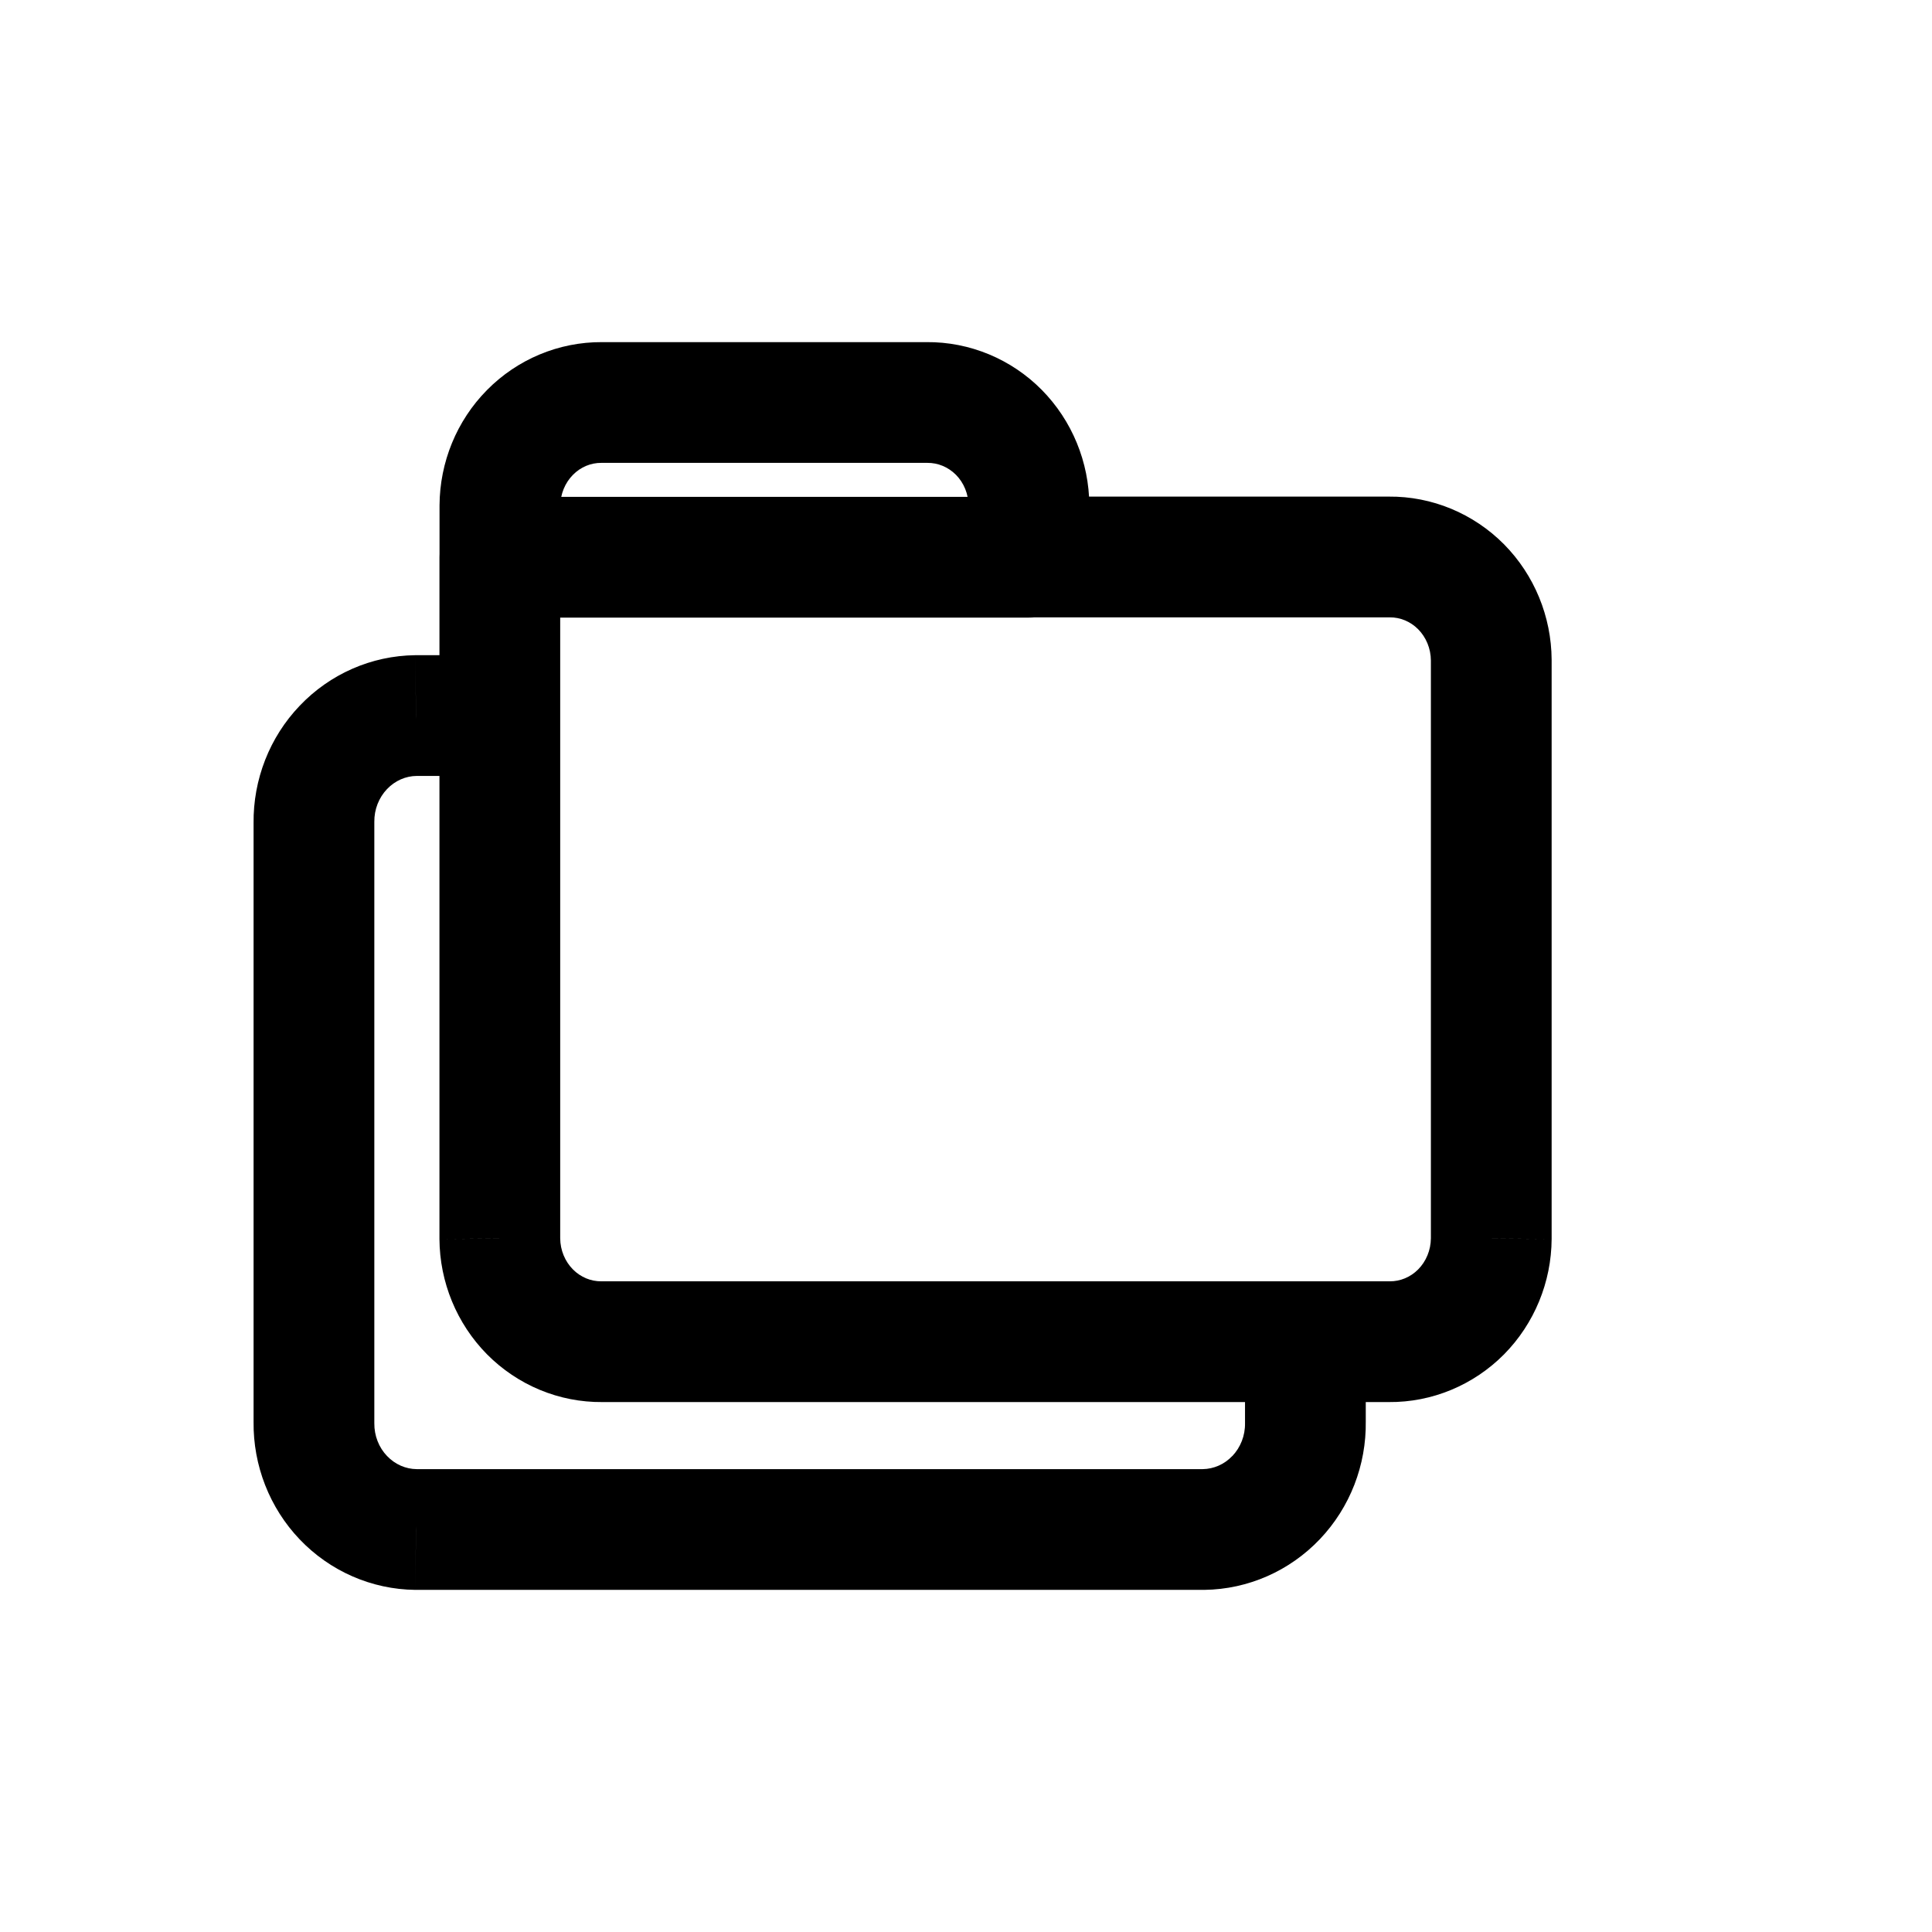
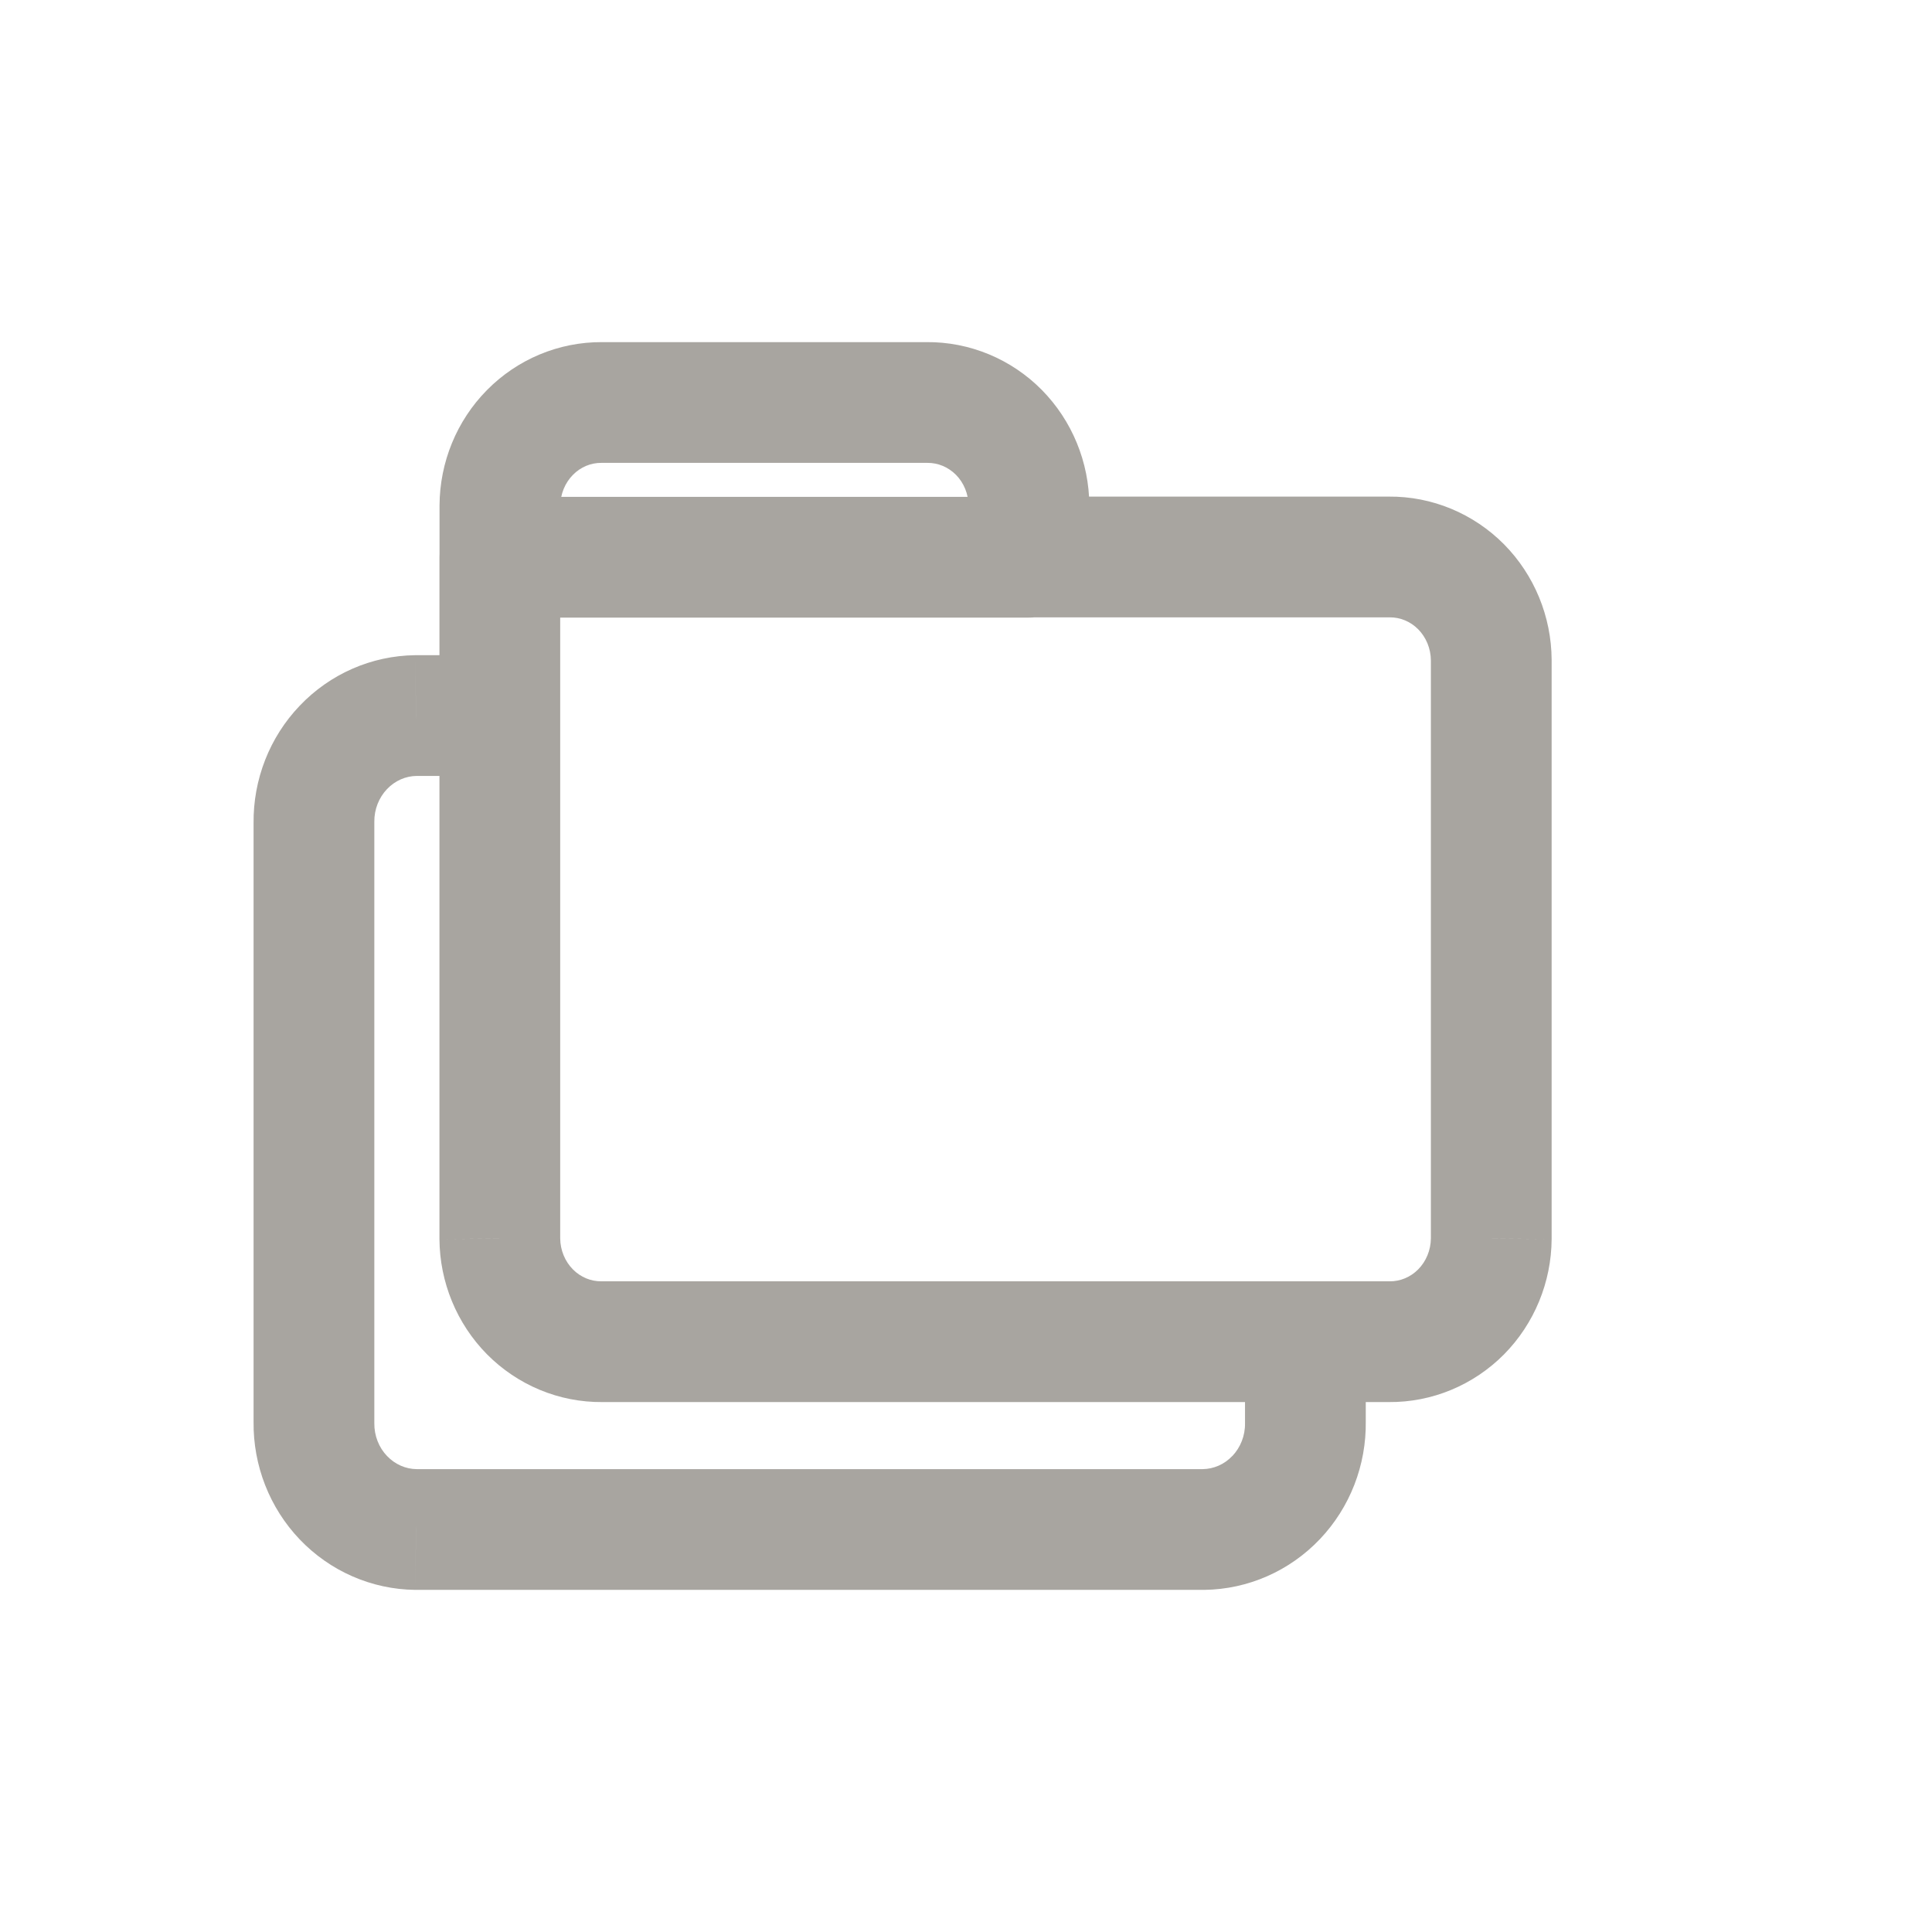
<svg xmlns="http://www.w3.org/2000/svg" width="800px" height="800px" viewBox="0 0 24 24" fill="none">
-   <path d="M6.959 6.922C6.959 6.508 6.623 6.172 6.209 6.172C5.795 6.172 5.459 6.508 5.459 6.922H6.959ZM6.209 15.386H5.459L5.459 15.391L6.209 15.386ZM6.584 16.296L6.05 16.824L6.05 16.824L6.584 16.296ZM7.476 16.667L7.476 15.917L7.47 15.917L7.476 16.667ZM17.258 16.667L17.264 15.917H17.258V16.667ZM18.15 16.296L18.684 16.824L18.684 16.824L18.15 16.296ZM18.525 15.386L19.275 15.391V15.386H18.525ZM18.525 8.2L19.275 8.2L19.275 8.196L18.525 8.2ZM18.15 7.29L17.617 7.817L17.617 7.817L18.15 7.29ZM17.258 6.919L17.258 7.669L17.264 7.669L17.258 6.919ZM12.78 6.169C12.366 6.169 12.03 6.505 12.03 6.919C12.03 7.333 12.366 7.669 12.78 7.669V6.169ZM5.46 6.919C5.46 7.333 5.796 7.669 6.21 7.669C6.624 7.669 6.96 7.333 6.96 6.919H5.46ZM6.21 6.281L5.46 6.277V6.281H6.21ZM6.583 5.372L7.117 5.899L7.117 5.899L6.583 5.372ZM7.474 5L7.47 5.75H7.474V5ZM11.515 5L11.515 5.75L11.521 5.75L11.515 5ZM12.408 5.371L12.941 4.843L12.941 4.843L12.408 5.371ZM12.782 6.281L13.532 6.281L13.532 6.277L12.782 6.281ZM12.032 6.922C12.032 7.336 12.368 7.672 12.782 7.672C13.197 7.672 13.532 7.336 13.532 6.922H12.032ZM6.212 6.172C5.798 6.172 5.462 6.508 5.462 6.922C5.462 7.336 5.798 7.672 6.212 7.672V6.172ZM12.78 7.672C13.195 7.672 13.53 7.336 13.53 6.922C13.53 6.508 13.195 6.172 12.78 6.172V7.672ZM16.966 16.667C16.966 16.253 16.631 15.917 16.216 15.917C15.802 15.917 15.466 16.253 15.466 16.667H16.966ZM16.216 17.667L15.466 17.667L15.466 17.678L16.216 17.667ZM15.853 18.603L16.397 19.119L16.397 19.119L15.853 18.603ZM14.951 19L14.951 19.75L14.96 19.75L14.951 19ZM5.168 19L5.159 19.75H5.168V19ZM4.265 18.605L3.723 19.123L3.723 19.123L4.265 18.605ZM3.9 17.671L4.65 17.679V17.671H3.9ZM3.9 10.218L4.65 10.218L4.65 10.21L3.9 10.218ZM4.265 9.284L3.723 8.767L3.723 8.767L4.265 9.284ZM5.168 8.889L5.168 8.139L5.159 8.139L5.168 8.889ZM6.209 9.639C6.623 9.639 6.959 9.303 6.959 8.889C6.959 8.475 6.623 8.139 6.209 8.139V9.639ZM5.459 6.922V15.386H6.959V6.922H5.459ZM5.459 15.391C5.462 15.926 5.673 16.442 6.05 16.824L7.117 15.769C7.019 15.67 6.96 15.531 6.959 15.382L5.459 15.391ZM6.05 16.824C6.429 17.206 6.944 17.422 7.483 17.417L7.47 15.917C7.341 15.918 7.214 15.867 7.117 15.769L6.05 16.824ZM7.476 17.417H17.258V15.917H7.476V17.417ZM17.251 17.417C17.79 17.422 18.305 17.206 18.684 16.824L17.617 15.769C17.52 15.867 17.392 15.918 17.264 15.917L17.251 17.417ZM18.684 16.824C19.061 16.442 19.272 15.926 19.275 15.391L17.775 15.382C17.774 15.531 17.715 15.67 17.617 15.769L18.684 16.824ZM19.275 15.386V8.2H17.775V15.386H19.275ZM19.275 8.196C19.272 7.66 19.061 7.144 18.684 6.762L17.617 7.817C17.715 7.916 17.774 8.055 17.775 8.205L19.275 8.196ZM18.684 6.762C18.305 6.38 17.79 6.164 17.251 6.169L17.264 7.669C17.392 7.668 17.52 7.719 17.617 7.817L18.684 6.762ZM17.258 6.169H12.78V7.669H17.258V6.169ZM6.96 6.919V6.281H5.46V6.919H6.96ZM6.96 6.286C6.961 6.137 7.019 5.998 7.117 5.899L6.05 4.845C5.673 5.226 5.463 5.742 5.46 6.277L6.96 6.286ZM7.117 5.899C7.214 5.8 7.341 5.749 7.47 5.75L7.479 4.25C6.941 4.247 6.427 4.463 6.05 4.845L7.117 5.899ZM7.474 5.75H11.515V4.25H7.474V5.75ZM11.521 5.75C11.65 5.749 11.777 5.8 11.875 5.898L12.941 4.843C12.563 4.461 12.047 4.245 11.508 4.25L11.521 5.75ZM11.875 5.898C11.973 5.997 12.031 6.136 12.032 6.286L13.532 6.277C13.529 5.741 13.318 5.225 12.941 4.843L11.875 5.898ZM12.032 6.281V6.922H13.532V6.281H12.032ZM6.212 7.672H12.78V6.172H6.212V7.672ZM15.466 16.667V17.667H16.966V16.667H15.466ZM15.466 17.678C15.469 17.834 15.41 17.98 15.309 18.087L16.397 19.119C16.771 18.725 16.974 18.199 16.966 17.656L15.466 17.678ZM15.309 18.086C15.209 18.192 15.076 18.248 14.941 18.25L14.96 19.75C15.506 19.743 16.022 19.514 16.397 19.119L15.309 18.086ZM14.951 18.25H5.168V19.75H14.951V18.25ZM5.176 18.25C5.041 18.249 4.908 18.192 4.808 18.087L3.723 19.123C4.098 19.516 4.614 19.744 5.159 19.75L5.176 18.25ZM4.808 18.087C4.707 17.982 4.648 17.835 4.65 17.679L3.15 17.663C3.144 18.204 3.348 18.73 3.723 19.123L4.808 18.087ZM4.65 17.671V10.218H3.15V17.671H4.65ZM4.65 10.21C4.648 10.054 4.707 9.908 4.808 9.802L3.723 8.767C3.348 9.159 3.144 9.685 3.15 10.226L4.65 10.21ZM4.808 9.802C4.908 9.697 5.041 9.64 5.176 9.639L5.159 8.139C4.614 8.145 4.098 8.373 3.723 8.767L4.808 9.802ZM5.168 9.639H6.209V8.139H5.168V9.639Z" fill="#000000" />
+   <path d="M6.959 6.922C6.959 6.508 6.623 6.172 6.209 6.172C5.795 6.172 5.459 6.508 5.459 6.922H6.959ZM6.209 15.386H5.459L5.459 15.391L6.209 15.386ZM6.584 16.296L6.05 16.824L6.05 16.824L6.584 16.296ZM7.476 16.667L7.476 15.917L7.47 15.917L7.476 16.667ZM17.258 16.667L17.264 15.917H17.258V16.667ZM18.15 16.296L18.684 16.824L18.684 16.824L18.15 16.296ZM18.525 15.386L19.275 15.391V15.386H18.525ZM18.525 8.2L19.275 8.2L19.275 8.196L18.525 8.2ZM18.15 7.29L17.617 7.817L17.617 7.817L18.15 7.29ZM17.258 6.919L17.258 7.669L17.264 7.669L17.258 6.919ZM12.78 6.169C12.366 6.169 12.03 6.505 12.03 6.919C12.03 7.333 12.366 7.669 12.78 7.669V6.169ZM5.46 6.919C5.46 7.333 5.796 7.669 6.21 7.669C6.624 7.669 6.96 7.333 6.96 6.919H5.46ZM6.21 6.281L5.46 6.277V6.281H6.21ZM6.583 5.372L7.117 5.899L7.117 5.899L6.583 5.372ZM7.474 5L7.47 5.75H7.474V5ZM11.515 5L11.515 5.75L11.521 5.75L11.515 5ZM12.408 5.371L12.941 4.843L12.941 4.843L12.408 5.371ZM12.782 6.281L13.532 6.281L13.532 6.277L12.782 6.281ZM12.032 6.922C12.032 7.336 12.368 7.672 12.782 7.672C13.197 7.672 13.532 7.336 13.532 6.922H12.032ZM6.212 6.172C5.798 6.172 5.462 6.508 5.462 6.922C5.462 7.336 5.798 7.672 6.212 7.672V6.172ZM12.78 7.672C13.195 7.672 13.53 7.336 13.53 6.922C13.53 6.508 13.195 6.172 12.78 6.172V7.672ZM16.966 16.667C16.966 16.253 16.631 15.917 16.216 15.917C15.802 15.917 15.466 16.253 15.466 16.667H16.966ZM16.216 17.667L15.466 17.667L15.466 17.678L16.216 17.667ZM15.853 18.603L16.397 19.119L16.397 19.119L15.853 18.603ZM14.951 19L14.951 19.75L14.96 19.75L14.951 19ZM5.168 19L5.159 19.75H5.168V19ZM4.265 18.605L3.723 19.123L3.723 19.123L4.265 18.605ZM3.9 17.671L4.65 17.679V17.671H3.9ZM3.9 10.218L4.65 10.218L4.65 10.21L3.9 10.218ZM4.265 9.284L3.723 8.767L3.723 8.767L4.265 9.284ZM5.168 8.889L5.168 8.139L5.159 8.139L5.168 8.889ZM6.209 9.639C6.623 9.639 6.959 9.303 6.959 8.889C6.959 8.475 6.623 8.139 6.209 8.139V9.639ZM5.459 6.922V15.386H6.959V6.922H5.459ZM5.459 15.391C5.462 15.926 5.673 16.442 6.05 16.824L7.117 15.769C7.019 15.67 6.96 15.531 6.959 15.382L5.459 15.391ZM6.05 16.824C6.429 17.206 6.944 17.422 7.483 17.417L7.47 15.917C7.341 15.918 7.214 15.867 7.117 15.769L6.05 16.824ZM7.476 17.417H17.258V15.917H7.476V17.417ZM17.251 17.417C17.79 17.422 18.305 17.206 18.684 16.824L17.617 15.769C17.52 15.867 17.392 15.918 17.264 15.917L17.251 17.417ZM18.684 16.824C19.061 16.442 19.272 15.926 19.275 15.391L17.775 15.382C17.774 15.531 17.715 15.67 17.617 15.769L18.684 16.824ZM19.275 15.386V8.2H17.775V15.386H19.275ZM19.275 8.196C19.272 7.66 19.061 7.144 18.684 6.762L17.617 7.817C17.715 7.916 17.774 8.055 17.775 8.205L19.275 8.196ZM18.684 6.762C18.305 6.38 17.79 6.164 17.251 6.169L17.264 7.669C17.392 7.668 17.52 7.719 17.617 7.817L18.684 6.762ZM17.258 6.169H12.78V7.669H17.258V6.169ZM6.96 6.919V6.281H5.46V6.919H6.96ZM6.96 6.286C6.961 6.137 7.019 5.998 7.117 5.899L6.05 4.845C5.673 5.226 5.463 5.742 5.46 6.277L6.96 6.286ZM7.117 5.899C7.214 5.8 7.341 5.749 7.47 5.75L7.479 4.25C6.941 4.247 6.427 4.463 6.05 4.845L7.117 5.899ZM7.474 5.75H11.515V4.25H7.474V5.75ZM11.521 5.75C11.65 5.749 11.777 5.8 11.875 5.898L12.941 4.843C12.563 4.461 12.047 4.245 11.508 4.25L11.521 5.75ZM11.875 5.898C11.973 5.997 12.031 6.136 12.032 6.286L13.532 6.277C13.529 5.741 13.318 5.225 12.941 4.843L11.875 5.898ZM12.032 6.281V6.922H13.532V6.281H12.032ZM6.212 7.672H12.78V6.172H6.212V7.672ZM15.466 16.667V17.667H16.966V16.667H15.466ZM15.466 17.678C15.469 17.834 15.41 17.98 15.309 18.087L16.397 19.119C16.771 18.725 16.974 18.199 16.966 17.656L15.466 17.678ZM15.309 18.086C15.209 18.192 15.076 18.248 14.941 18.25L14.96 19.75C15.506 19.743 16.022 19.514 16.397 19.119L15.309 18.086ZM14.951 18.25H5.168V19.75H14.951V18.25ZM5.176 18.25C5.041 18.249 4.908 18.192 4.808 18.087L3.723 19.123C4.098 19.516 4.614 19.744 5.159 19.75L5.176 18.25ZM4.808 18.087C4.707 17.982 4.648 17.835 4.65 17.679L3.15 17.663C3.144 18.204 3.348 18.73 3.723 19.123L4.808 18.087ZM4.65 17.671V10.218H3.15V17.671H4.65ZM4.65 10.21C4.648 10.054 4.707 9.908 4.808 9.802L3.723 8.767C3.348 9.159 3.144 9.685 3.15 10.226L4.65 10.21ZM4.808 9.802C4.908 9.697 5.041 9.64 5.176 9.639L5.159 8.139C4.614 8.145 4.098 8.373 3.723 8.767L4.808 9.802ZM5.168 9.639H6.209V8.139H5.168V9.639Z" fill="#A8A5A0" />
</svg>
